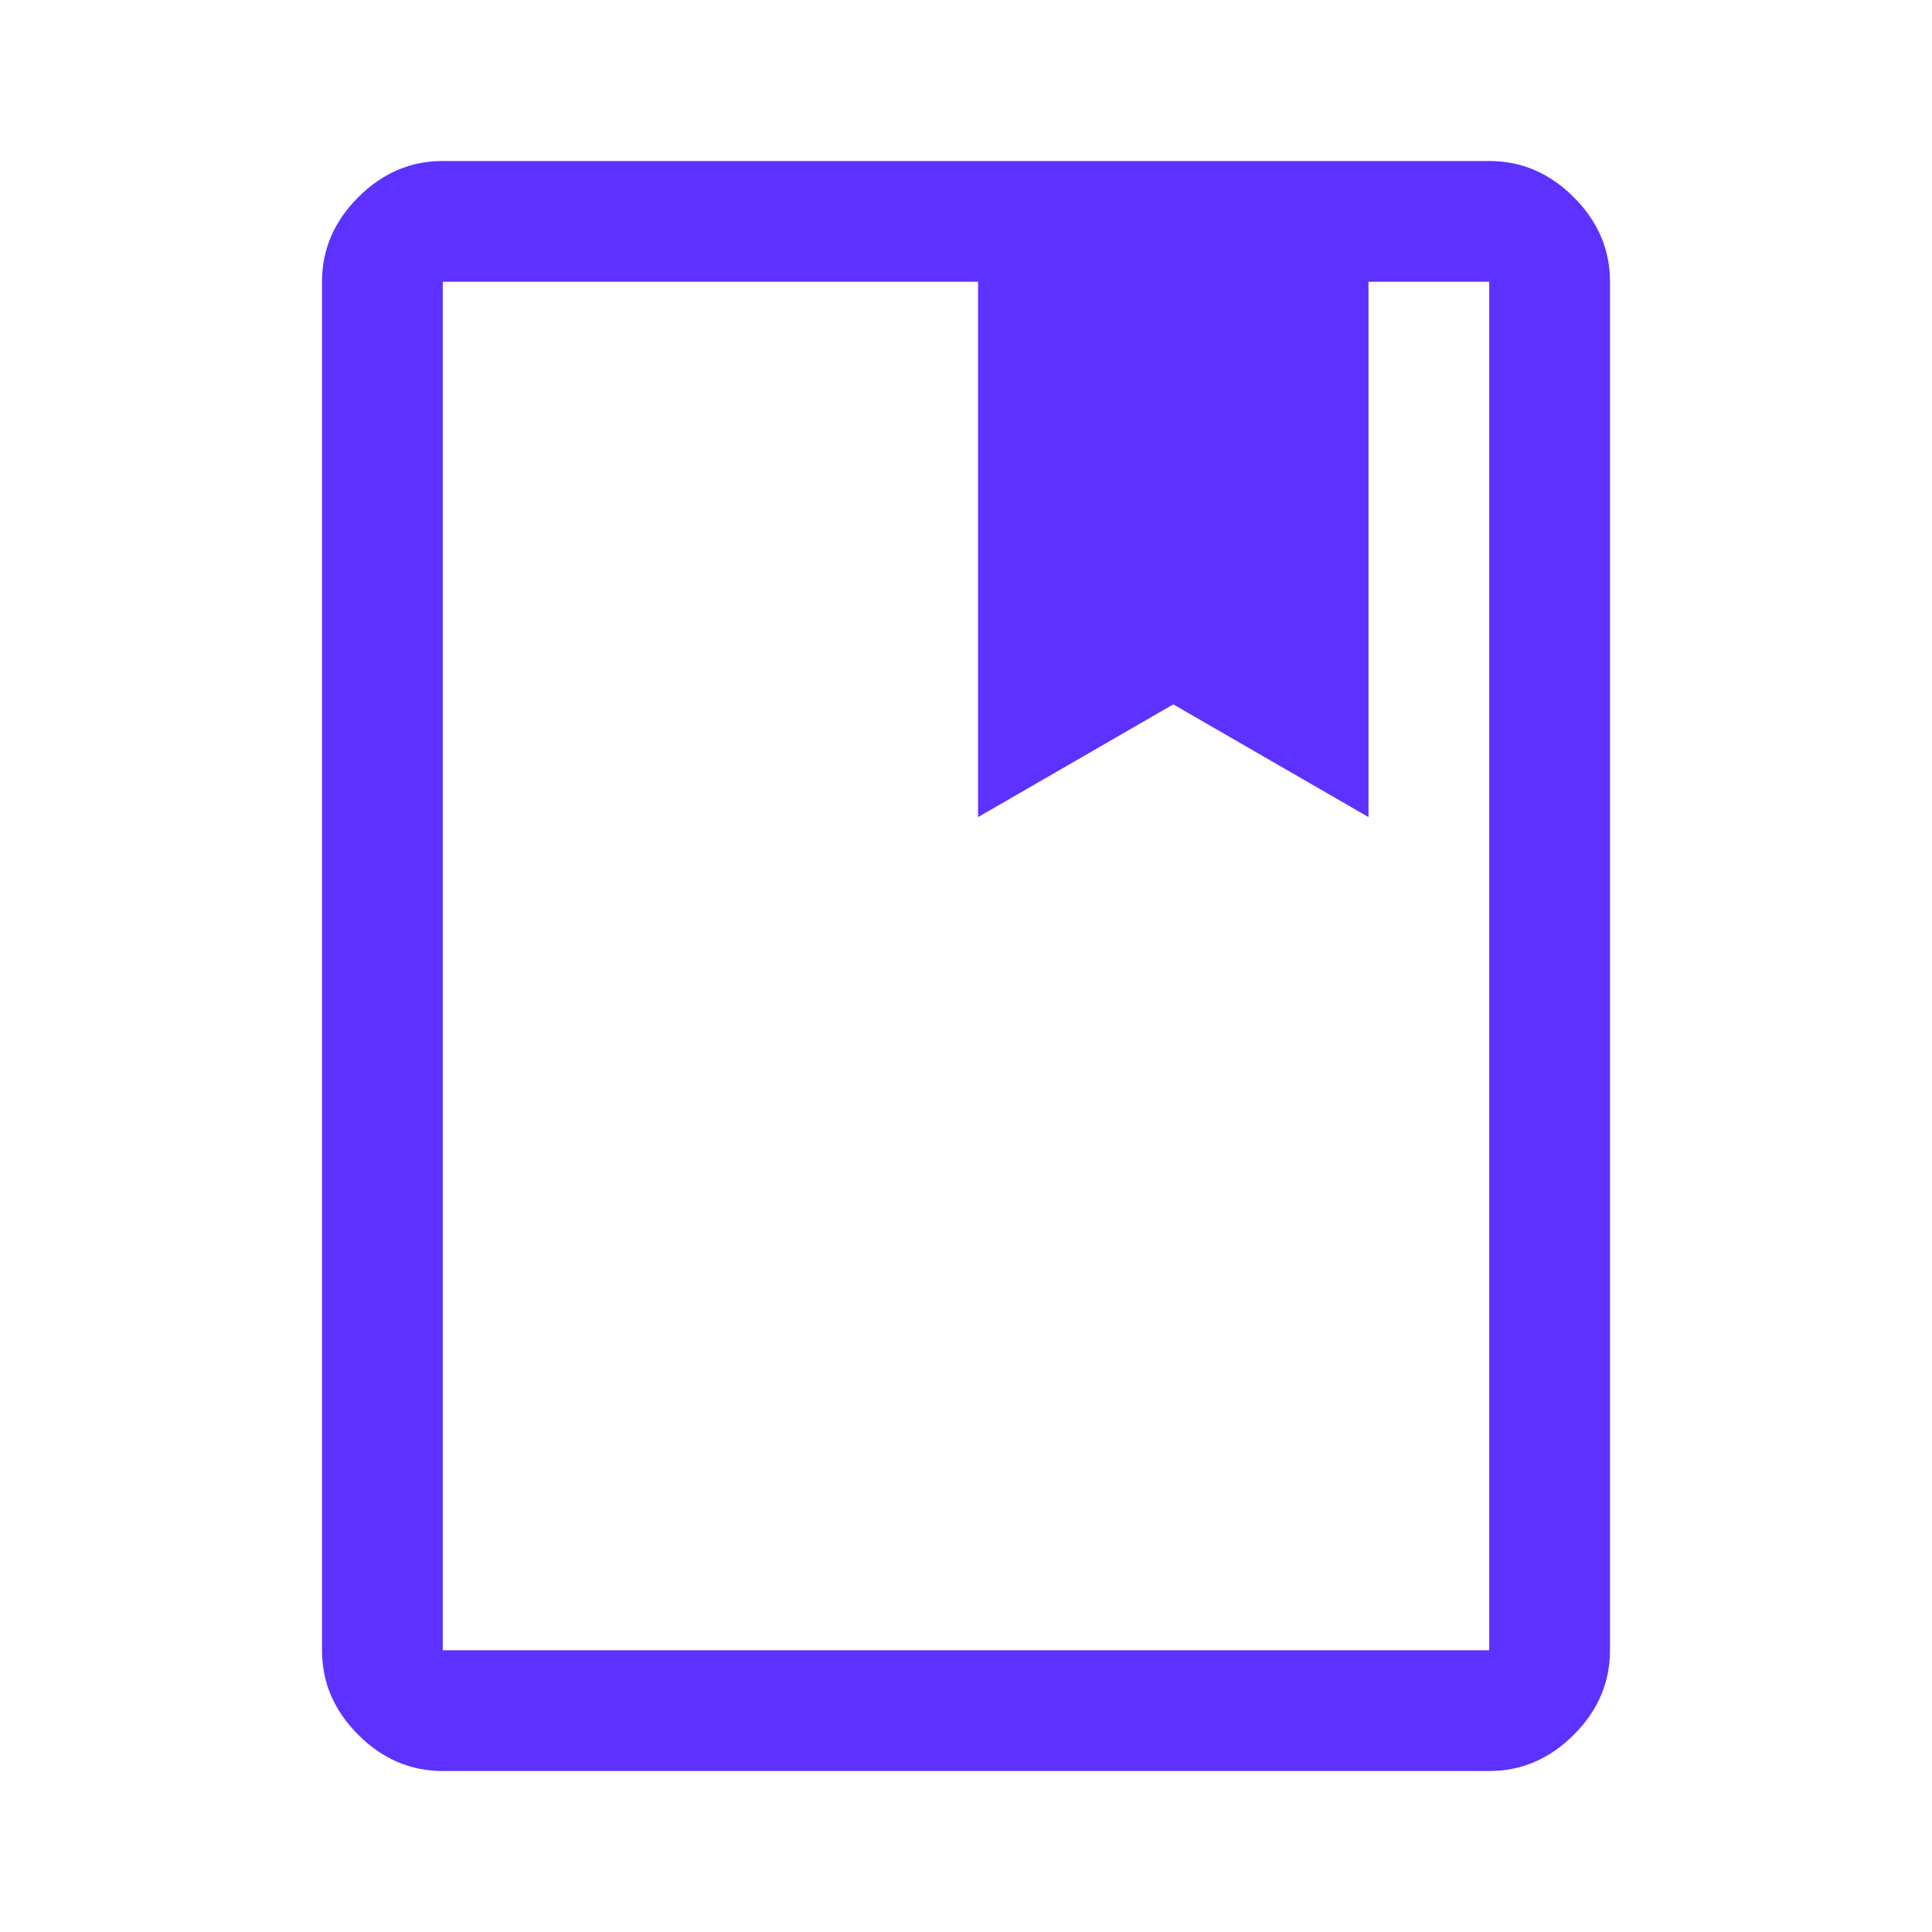
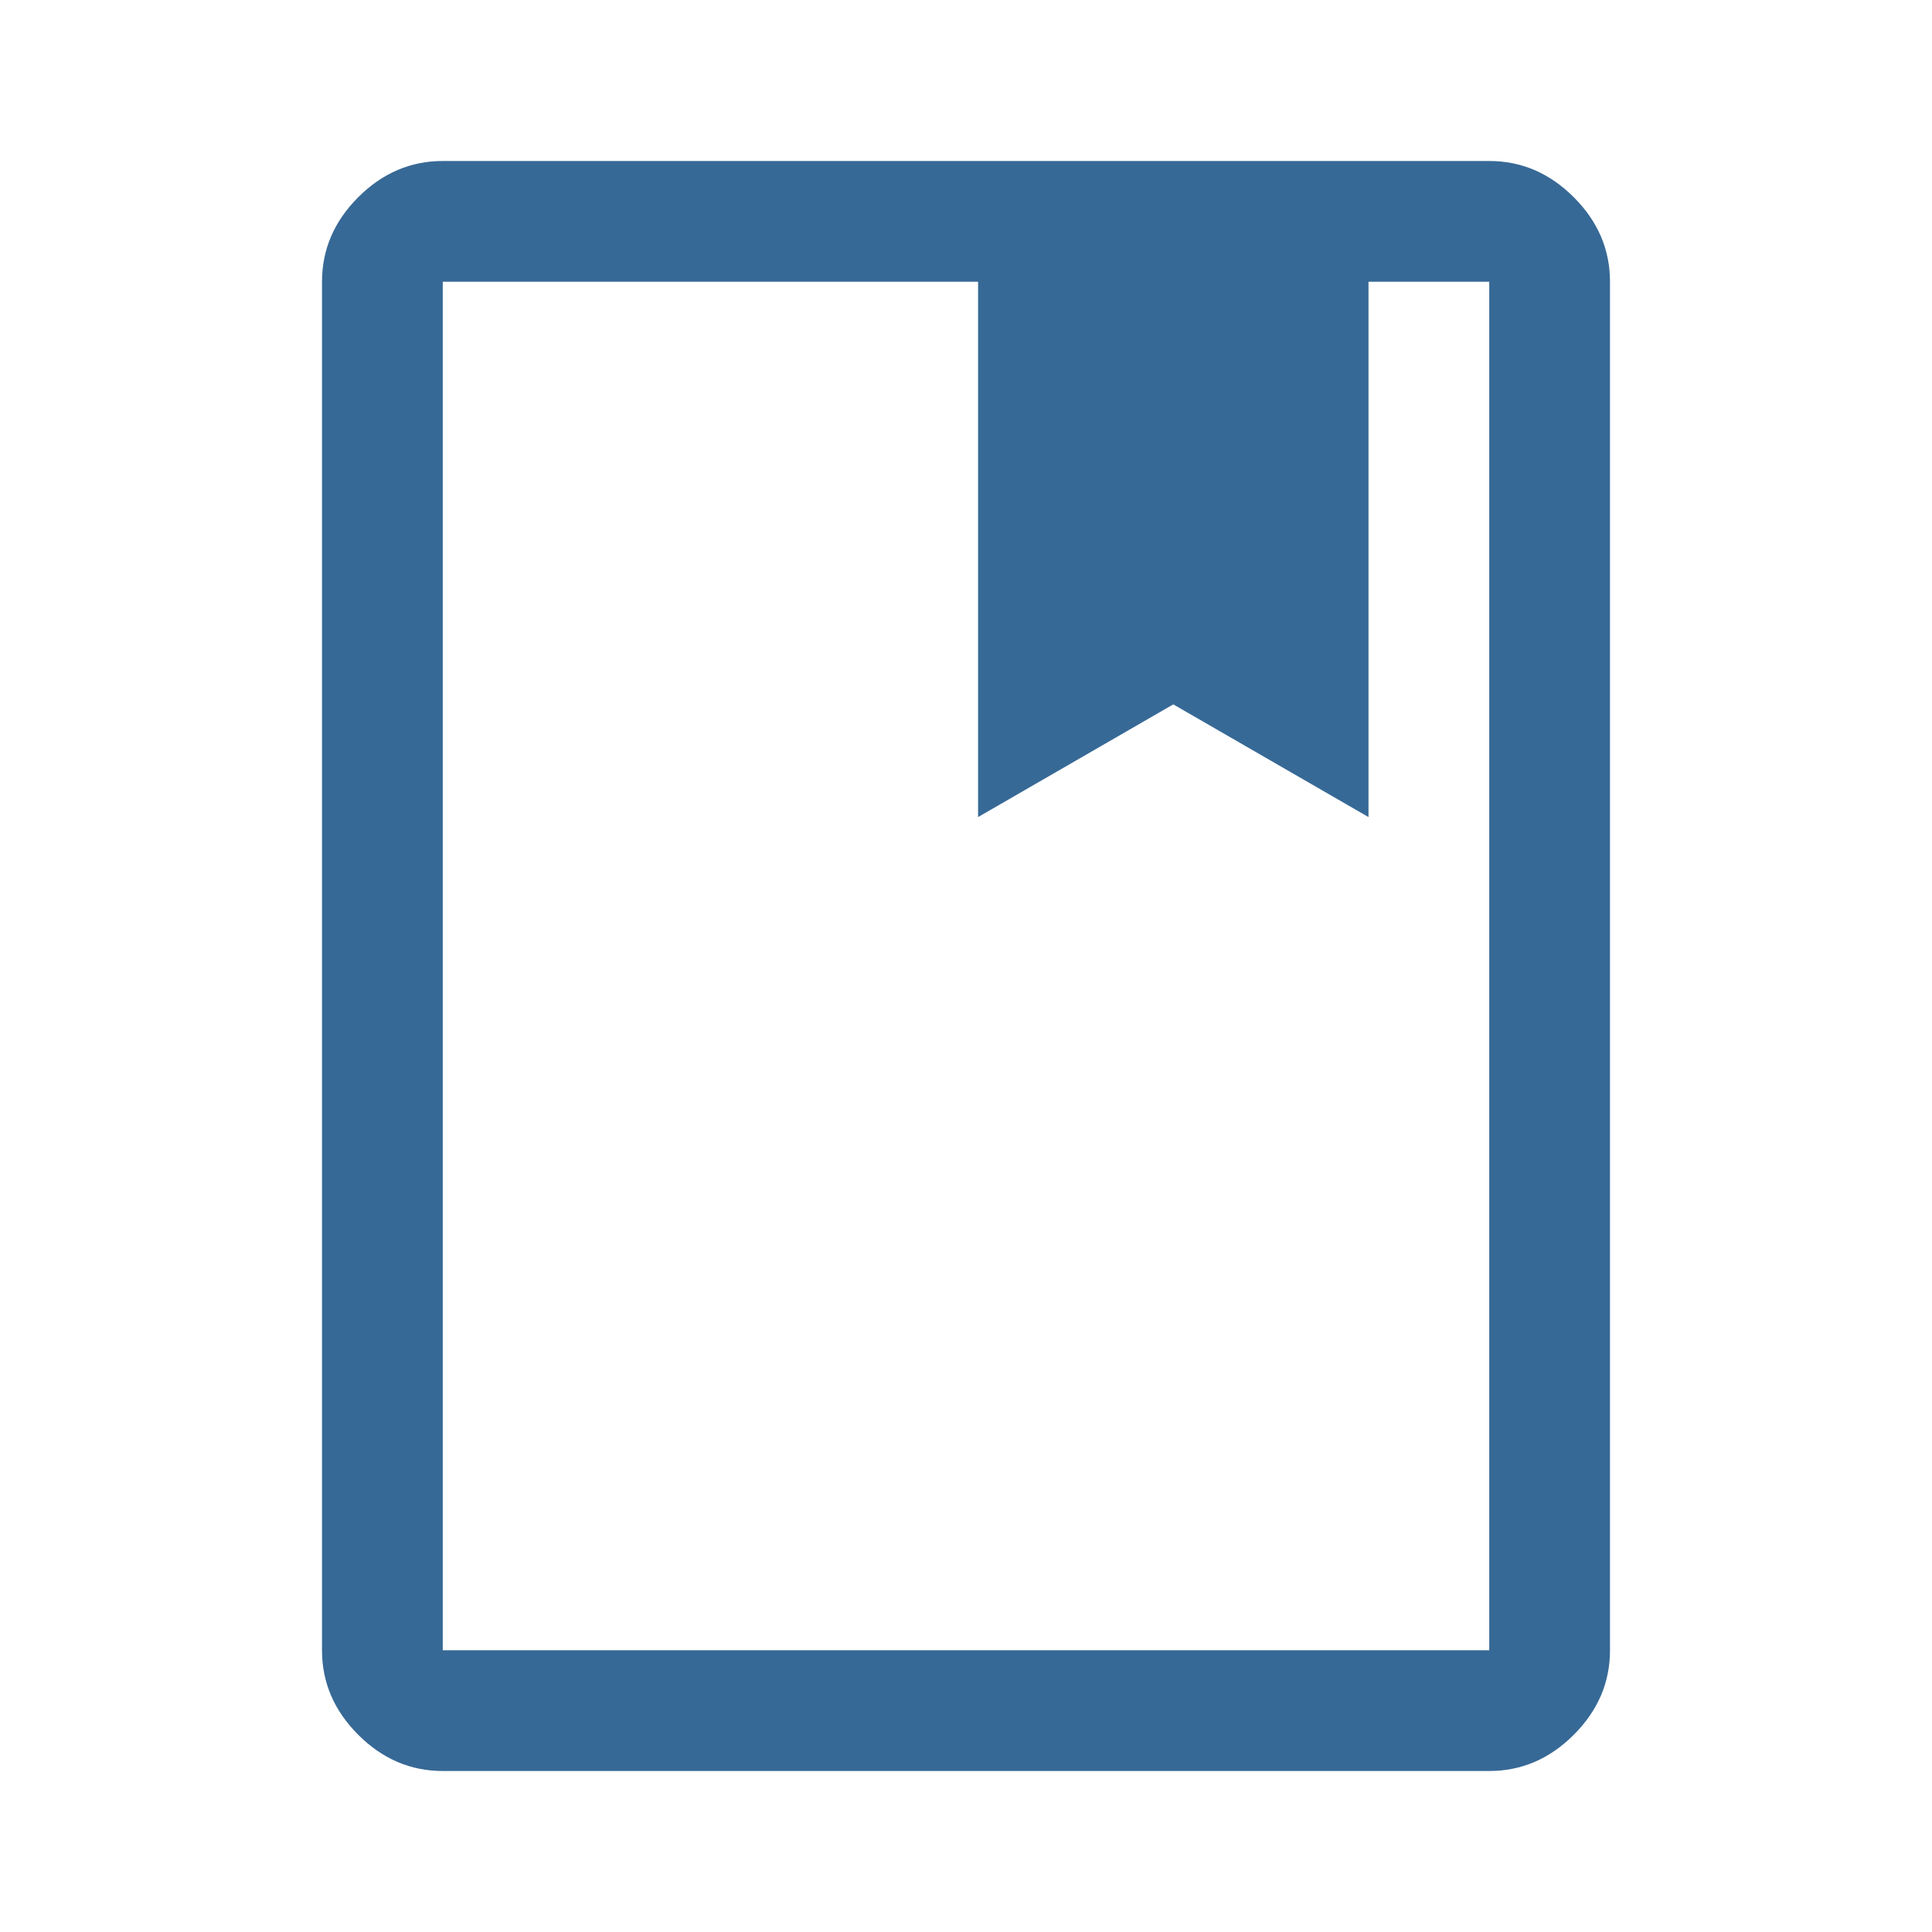
- <svg xmlns="http://www.w3.org/2000/svg" height="48px" viewBox="0 -960 960 960" width="48px" fill="#5d31ff">
+ <svg xmlns="http://www.w3.org/2000/svg" height="48px" viewBox="0 -960 960 960" width="48px" fill="#376996">
  <path d="M220-80q-24 0-42-18t-18-42v-680q0-24 18-42t42-18h520q24 0 42 18t18 42v680q0 24-18 42t-42 18H220Zm0-60h520v-680h-60v266l-97-56-97 56v-266H220v680Zm0 0v-680 680Zm266-414 97-56 97 56-97-56-97 56Z" />
</svg>
